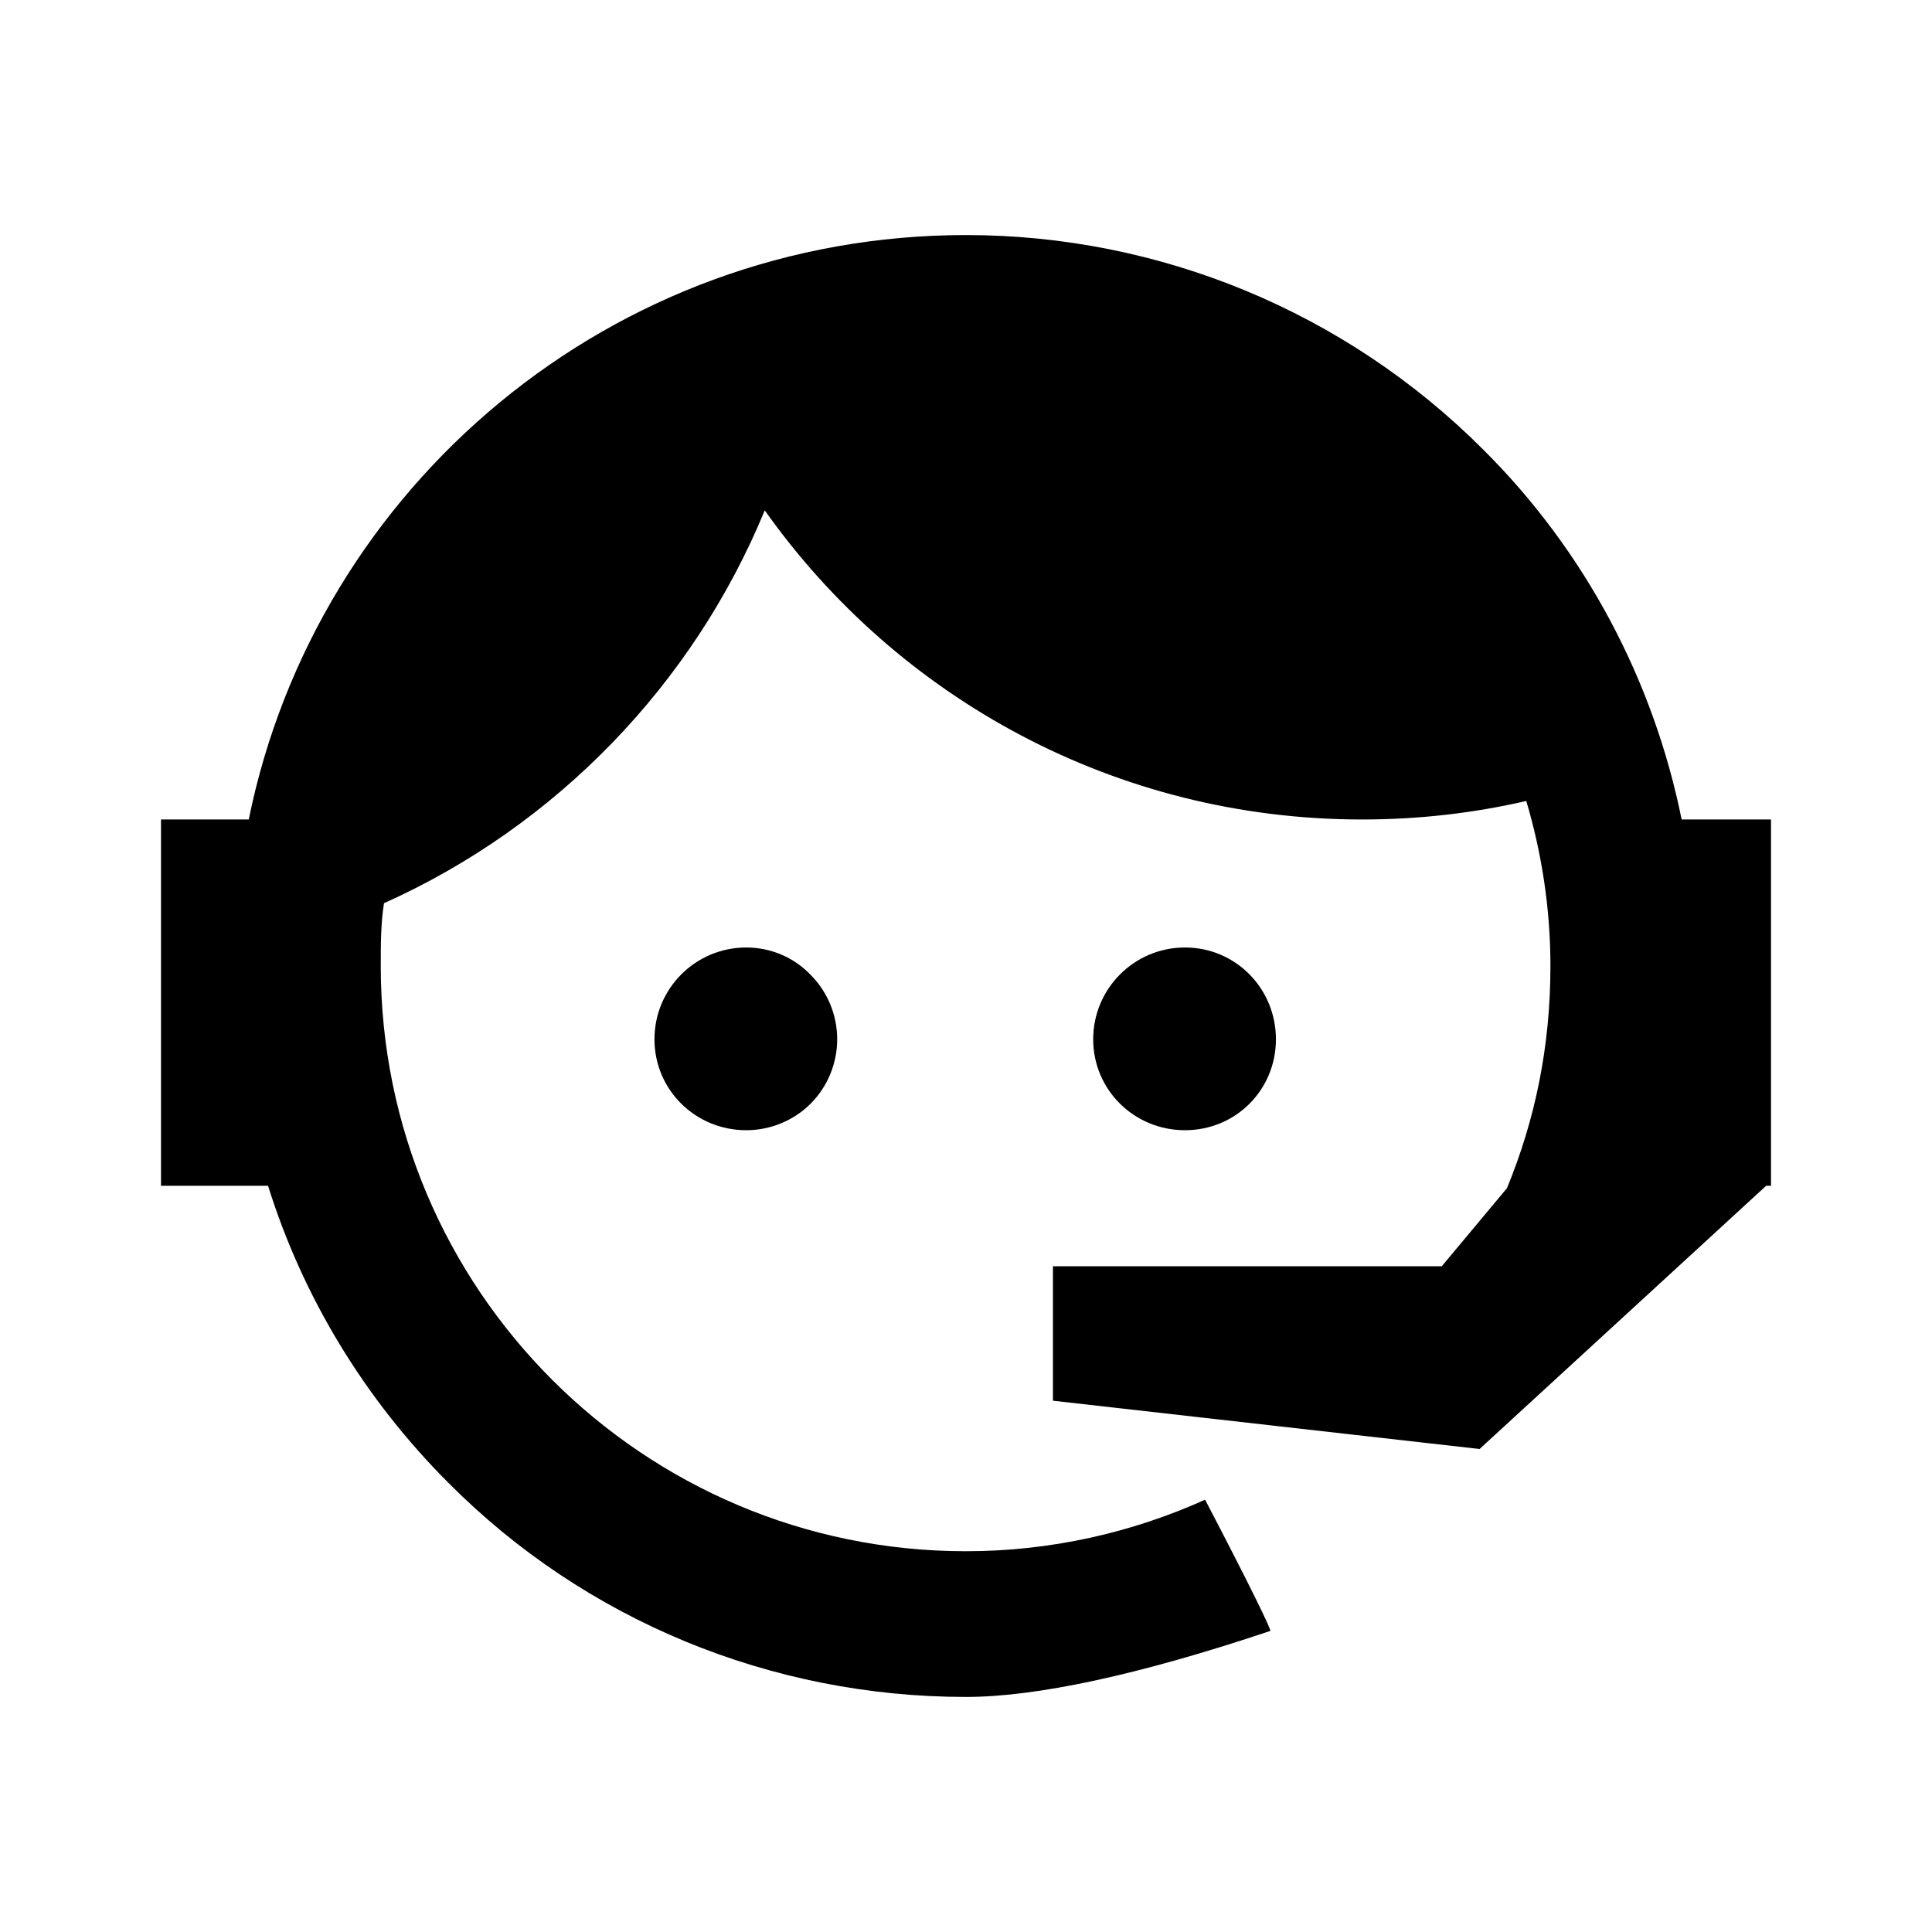
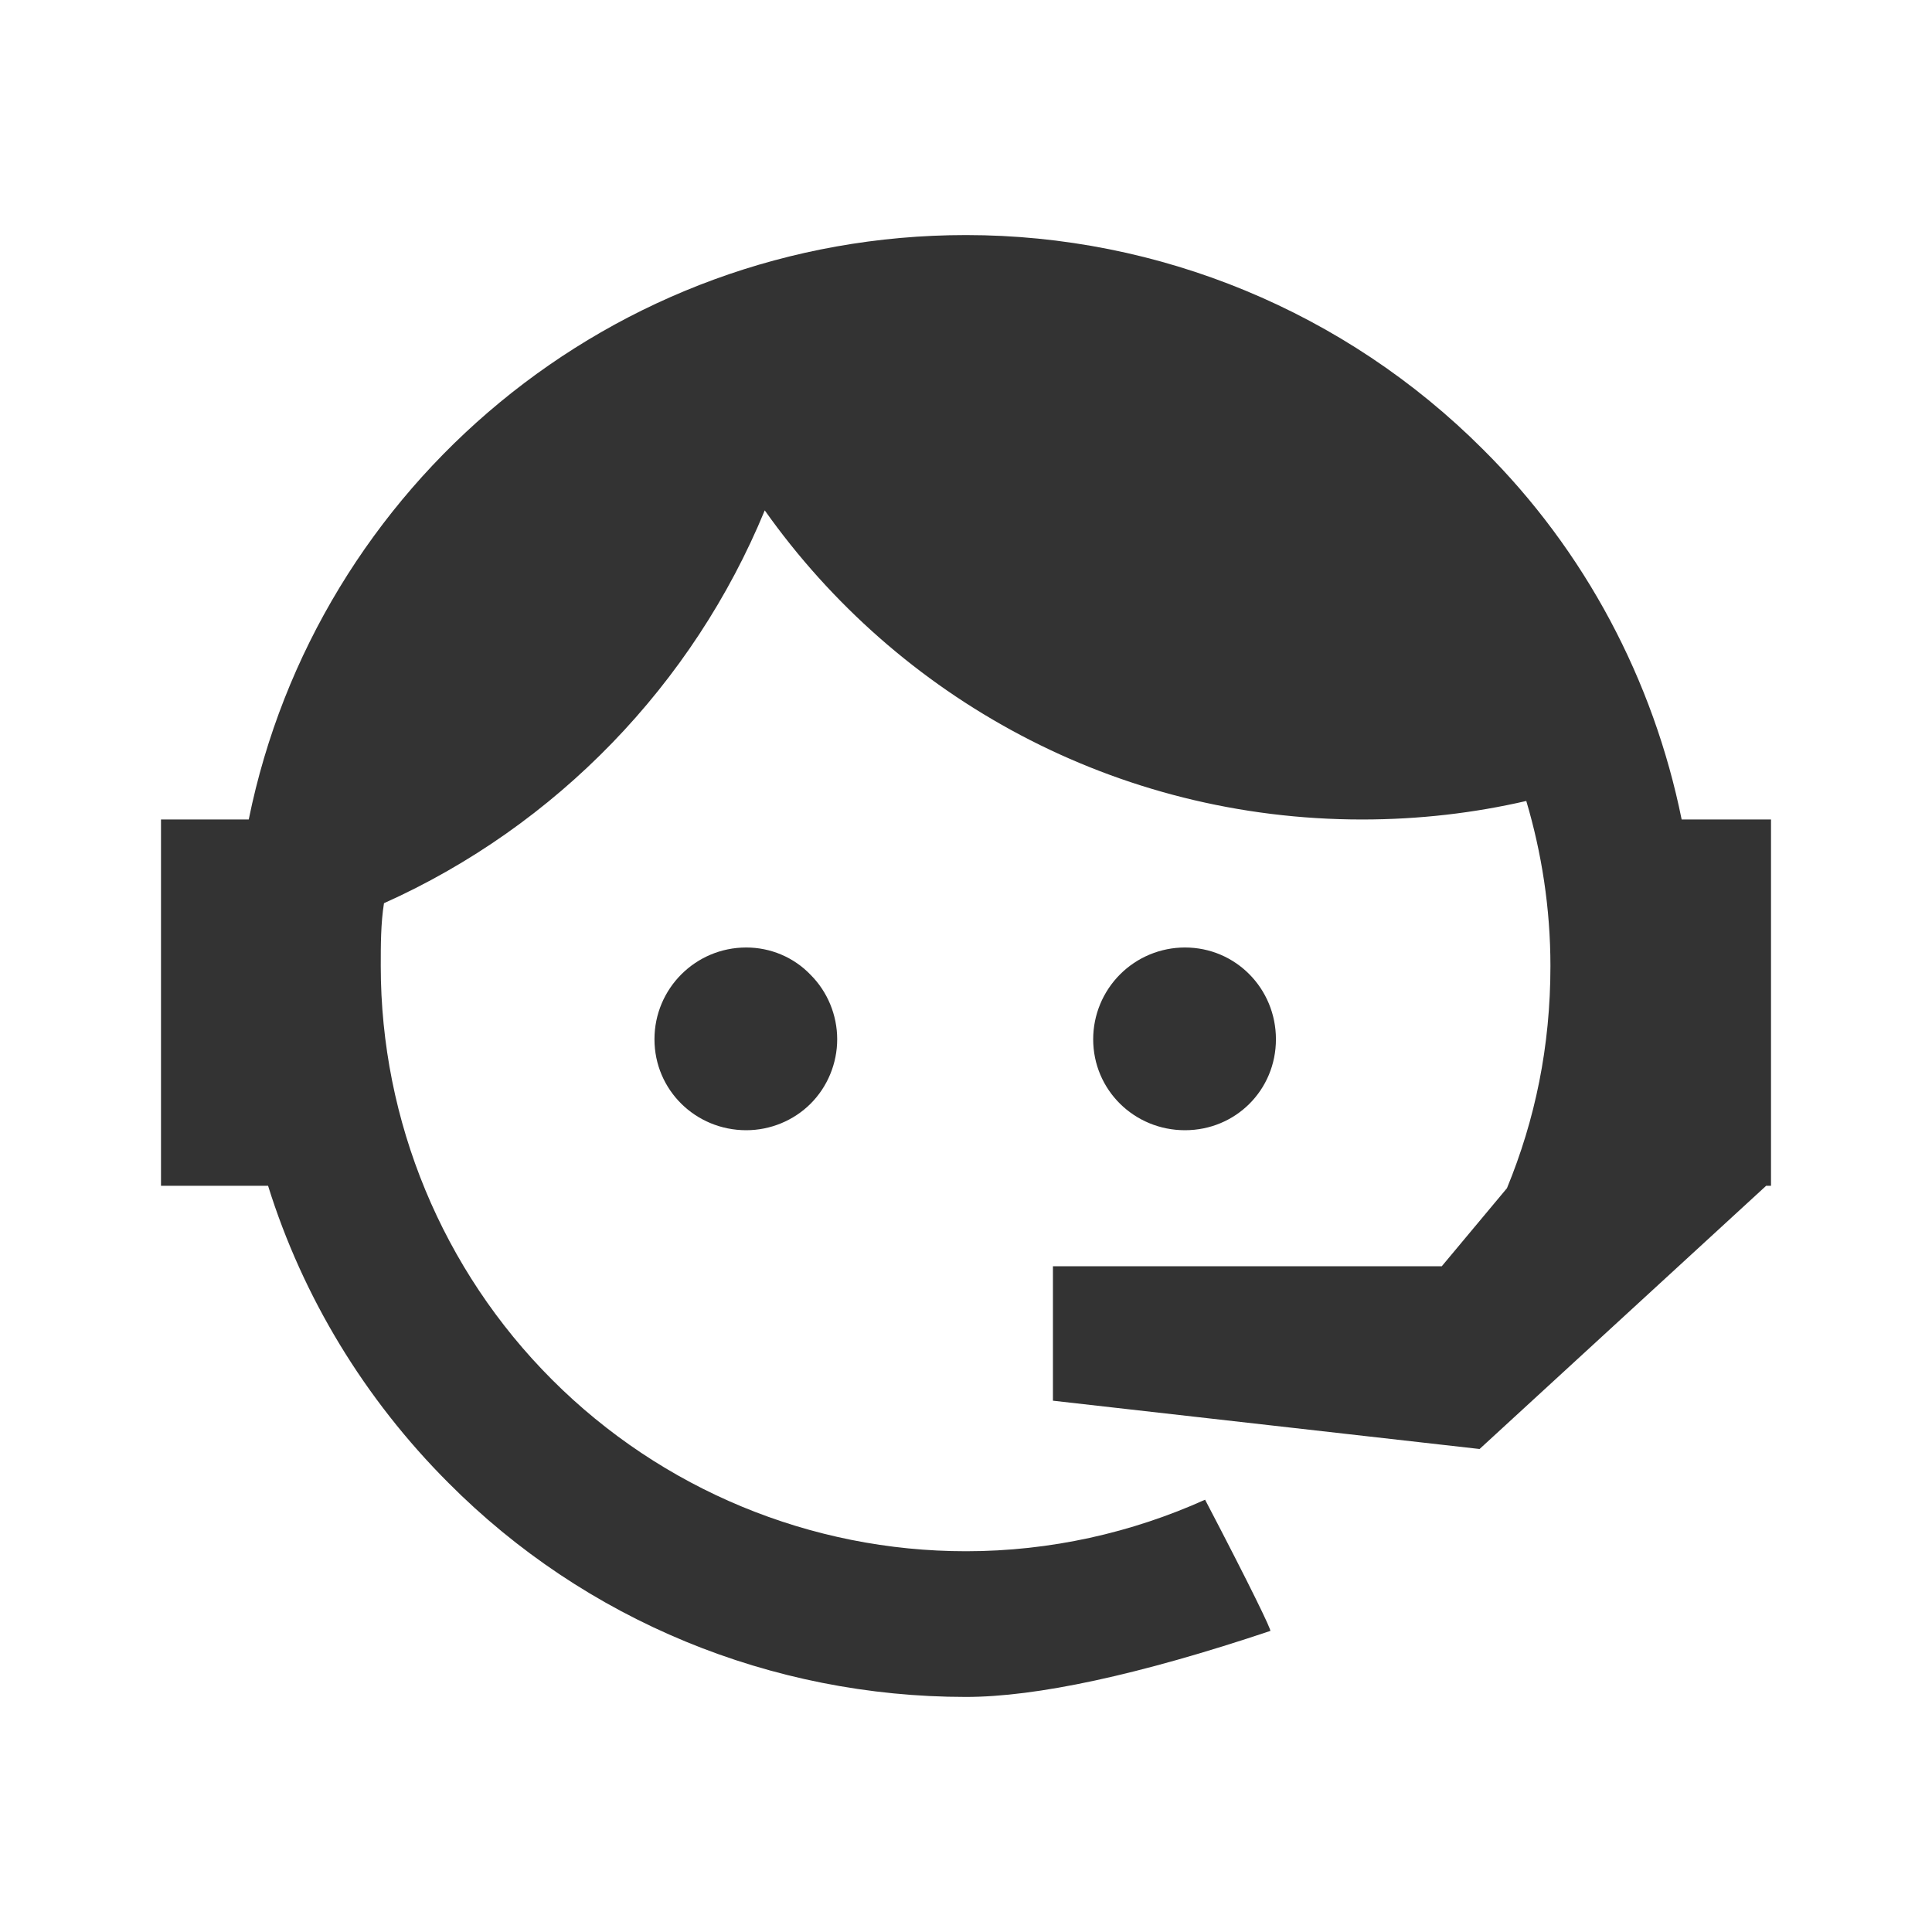
- <svg xmlns="http://www.w3.org/2000/svg" version="1.1" width="24" height="24" viewBox="0 0 24 24">
-   <path d="M18.72,14.76C19.07,13.91 19.26,13 19.26,12C19.26,11.28 19.15,10.59 18.96,9.95C18.31,10.1 17.63,10.18 16.92,10.18C13.86,10.18 11.15,8.67 9.5,6.34C8.61,8.5 6.91,10.26 4.77,11.22C4.73,11.47 4.73,11.74 4.73,12A7.27,7.27 0 0,0 12,19.27C13.05,19.27 14.06,19.04 14.97,18.63C15.54,19.72 15.8,20.26 15.78,20.26C14.14,20.81 12.87,21.08 12,21.08C9.58,21.08 7.27,20.13 5.57,18.42C4.53,17.38 3.76,16.11 3.33,14.73H2V10.18H3.09C3.93,6.04 7.6,2.92 12,2.92C14.4,2.92 16.71,3.87 18.42,5.58C19.69,6.84 20.54,8.45 20.89,10.18H22V14.67H22V14.69L22,14.73H21.94L18.38,18L13.08,17.4V15.73H17.91L18.72,14.76M9.27,11.77C9.57,11.77 9.86,11.89 10.07,12.11C10.28,12.32 10.4,12.61 10.4,12.91C10.4,13.21 10.28,13.5 10.07,13.71C9.86,13.92 9.57,14.04 9.27,14.04C8.64,14.04 8.13,13.54 8.13,12.91C8.13,12.28 8.64,11.77 9.27,11.77M14.72,11.77C15.35,11.77 15.85,12.28 15.85,12.91C15.85,13.54 15.35,14.04 14.72,14.04C14.09,14.04 13.58,13.54 13.58,12.91A1.14,1.14 0 0,1 14.72,11.77Z" />
+ <svg xmlns="http://www.w3.org/2000/svg" width="100" height="100" viewBox="0 0 100 100" fill="none">
+   <path d="M78 61.5C79.458 57.958 80.25 54.167 80.25 50C80.25 47 79.792 44.125 79 41.458C76.292 42.083 73.458 42.417 70.5 42.417C57.75 42.417 46.458 36.125 39.583 26.417C35.875 35.417 28.792 42.75 19.875 46.75C19.708 47.792 19.708 48.917 19.708 50C19.708 58.034 22.9 65.739 28.581 71.419C34.261 77.1 41.966 80.292 50 80.292C54.375 80.292 58.583 79.333 62.375 77.625C64.75 82.167 65.833 84.417 65.75 84.417C58.917 86.708 53.625 87.833 50 87.833C39.917 87.833 30.292 83.875 23.208 76.75C18.875 72.417 15.667 67.125 13.875 61.375H8.333V42.417H12.875C16.375 25.167 31.667 12.167 50 12.167C60 12.167 69.625 16.125 76.75 23.25C82.042 28.5 85.583 35.208 87.042 42.417H91.667V61.125V61.208V61.375H91.417L76.583 75L54.5 72.5V65.542H74.625L78 61.5ZM38.625 49.042C39.875 49.042 41.083 49.542 41.958 50.458C42.833 51.333 43.333 52.542 43.333 53.792C43.333 55.042 42.833 56.25 41.958 57.125C41.083 58 39.875 58.5 38.625 58.5C36 58.5 33.875 56.417 33.875 53.792C33.875 51.167 36 49.042 38.625 49.042ZM61.333 49.042C63.958 49.042 66.042 51.167 66.042 53.792C66.042 56.417 63.958 58.5 61.333 58.5C58.708 58.5 56.583 56.417 56.583 53.792C56.583 52.532 57.084 51.324 57.975 50.433C58.865 49.542 60.074 49.042 61.333 49.042V49.042Z" fill="#333333" />
</svg>
